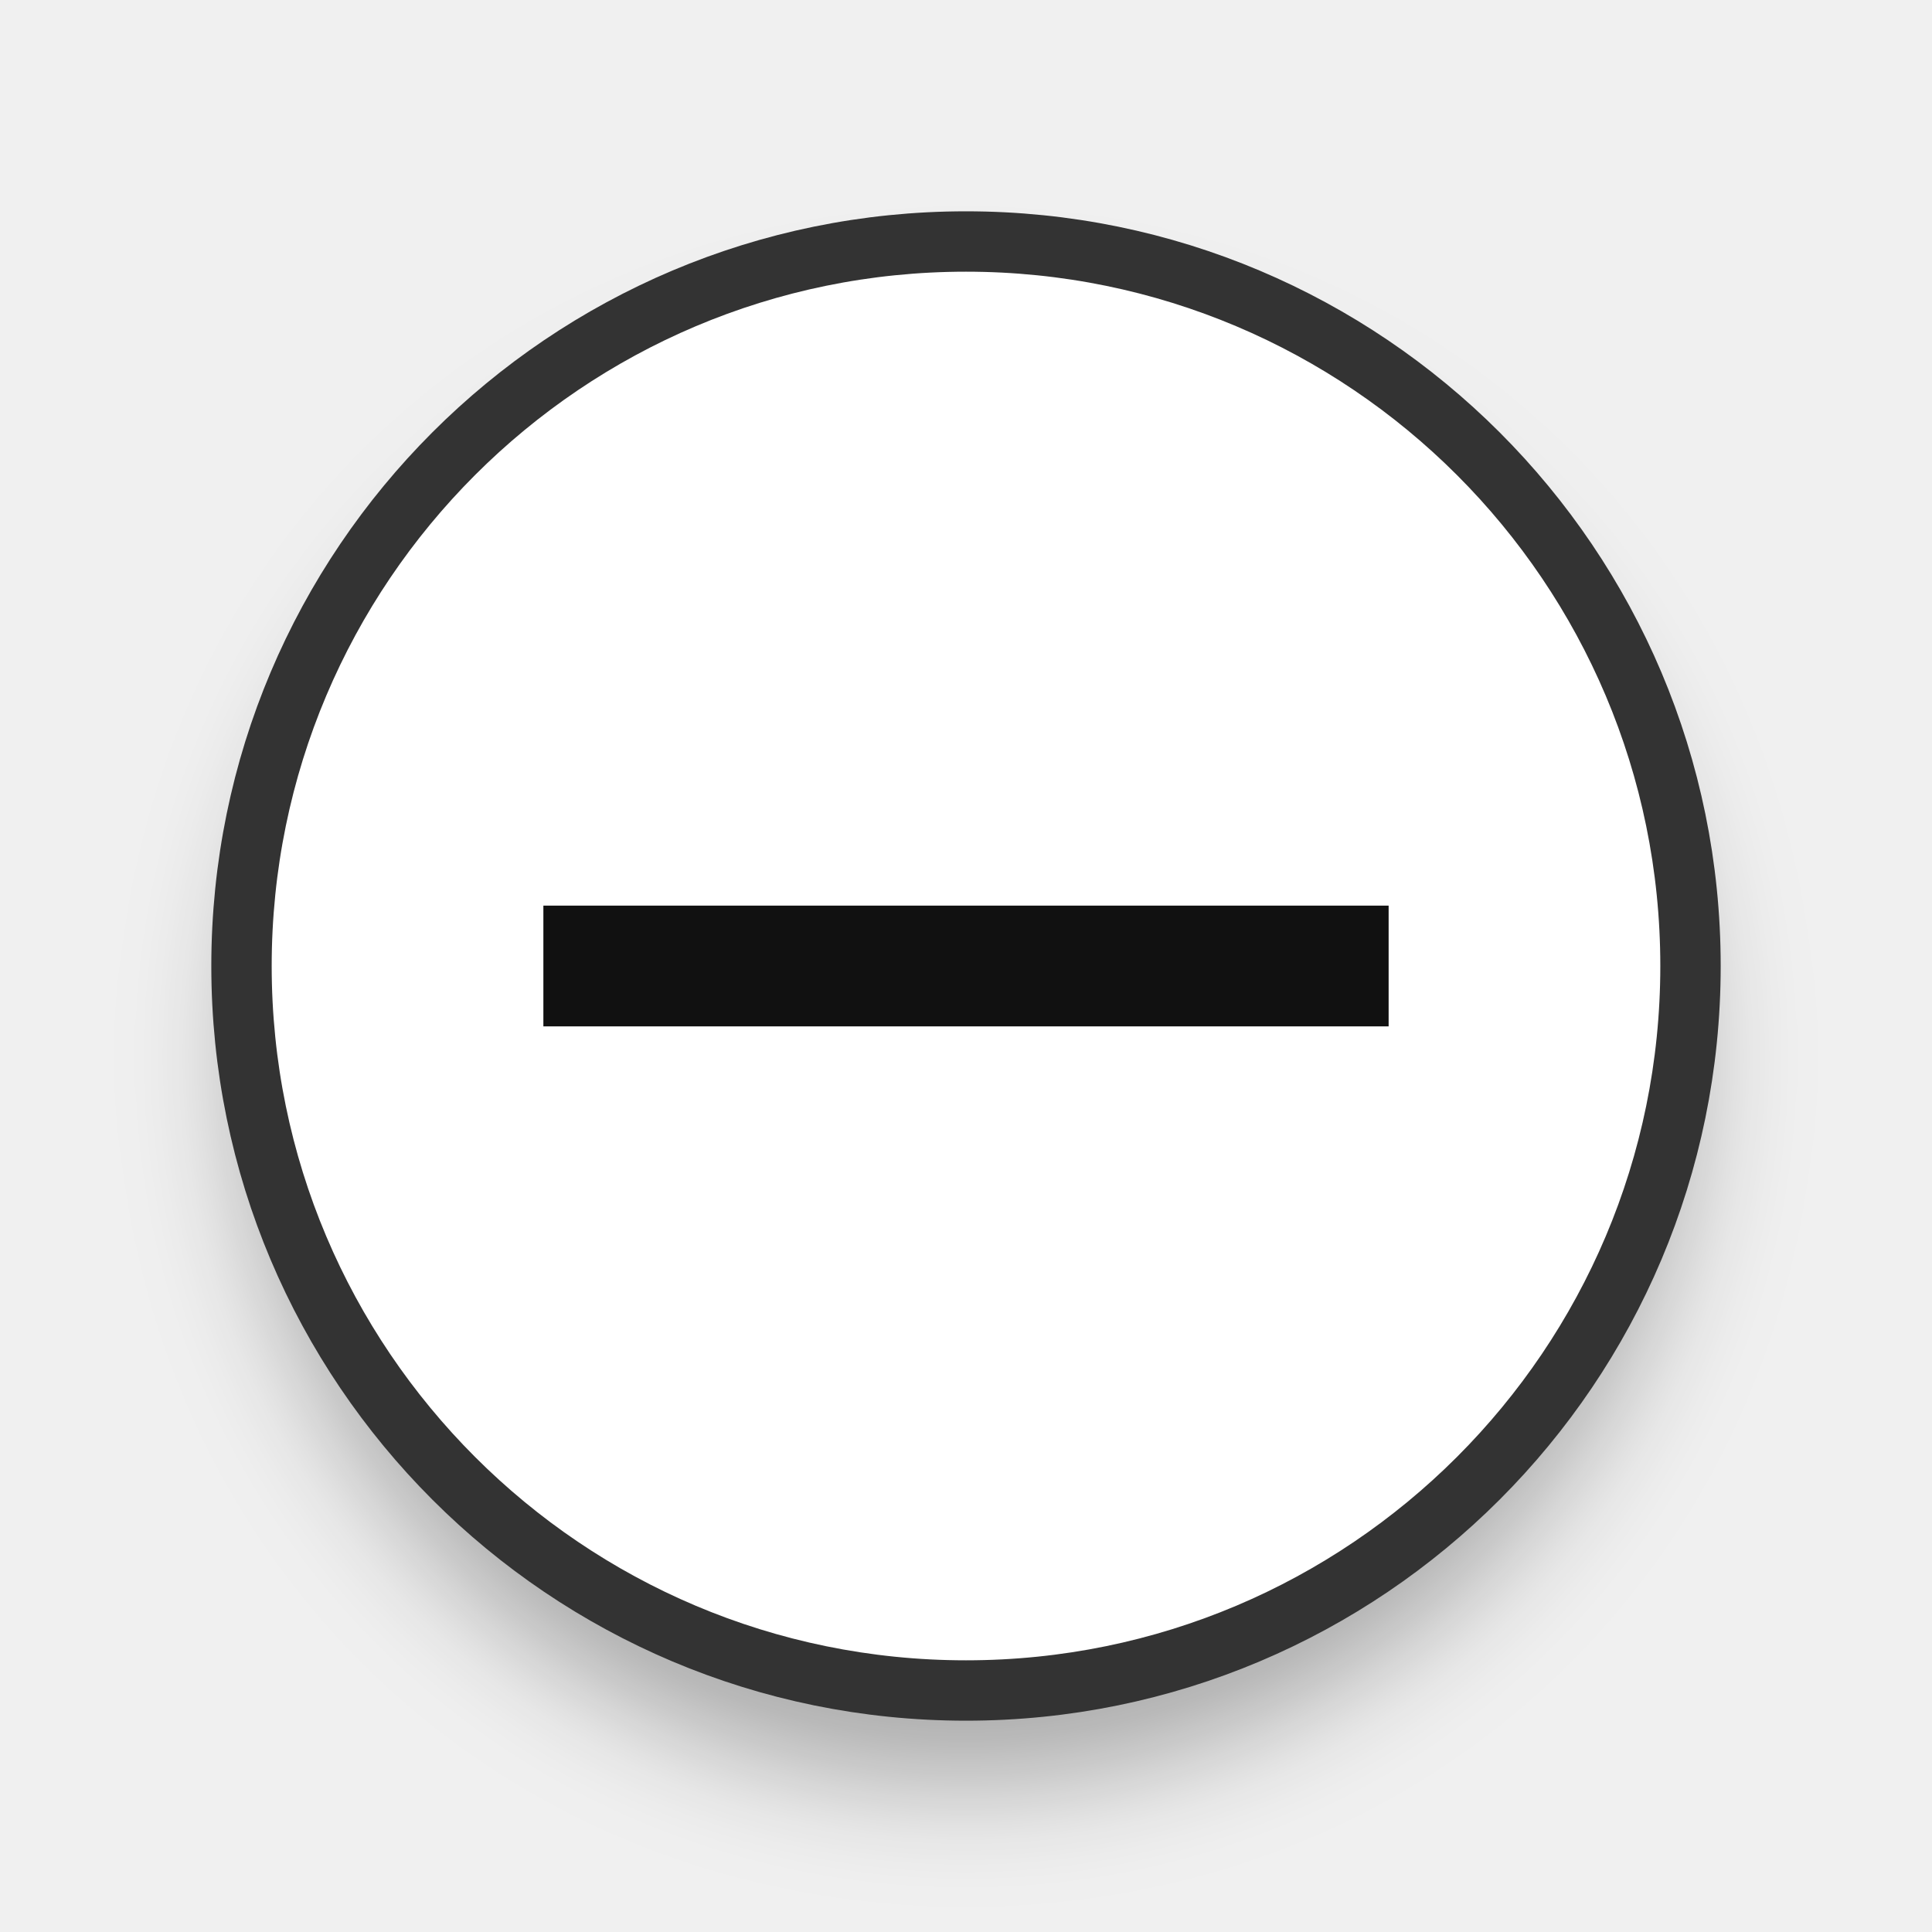
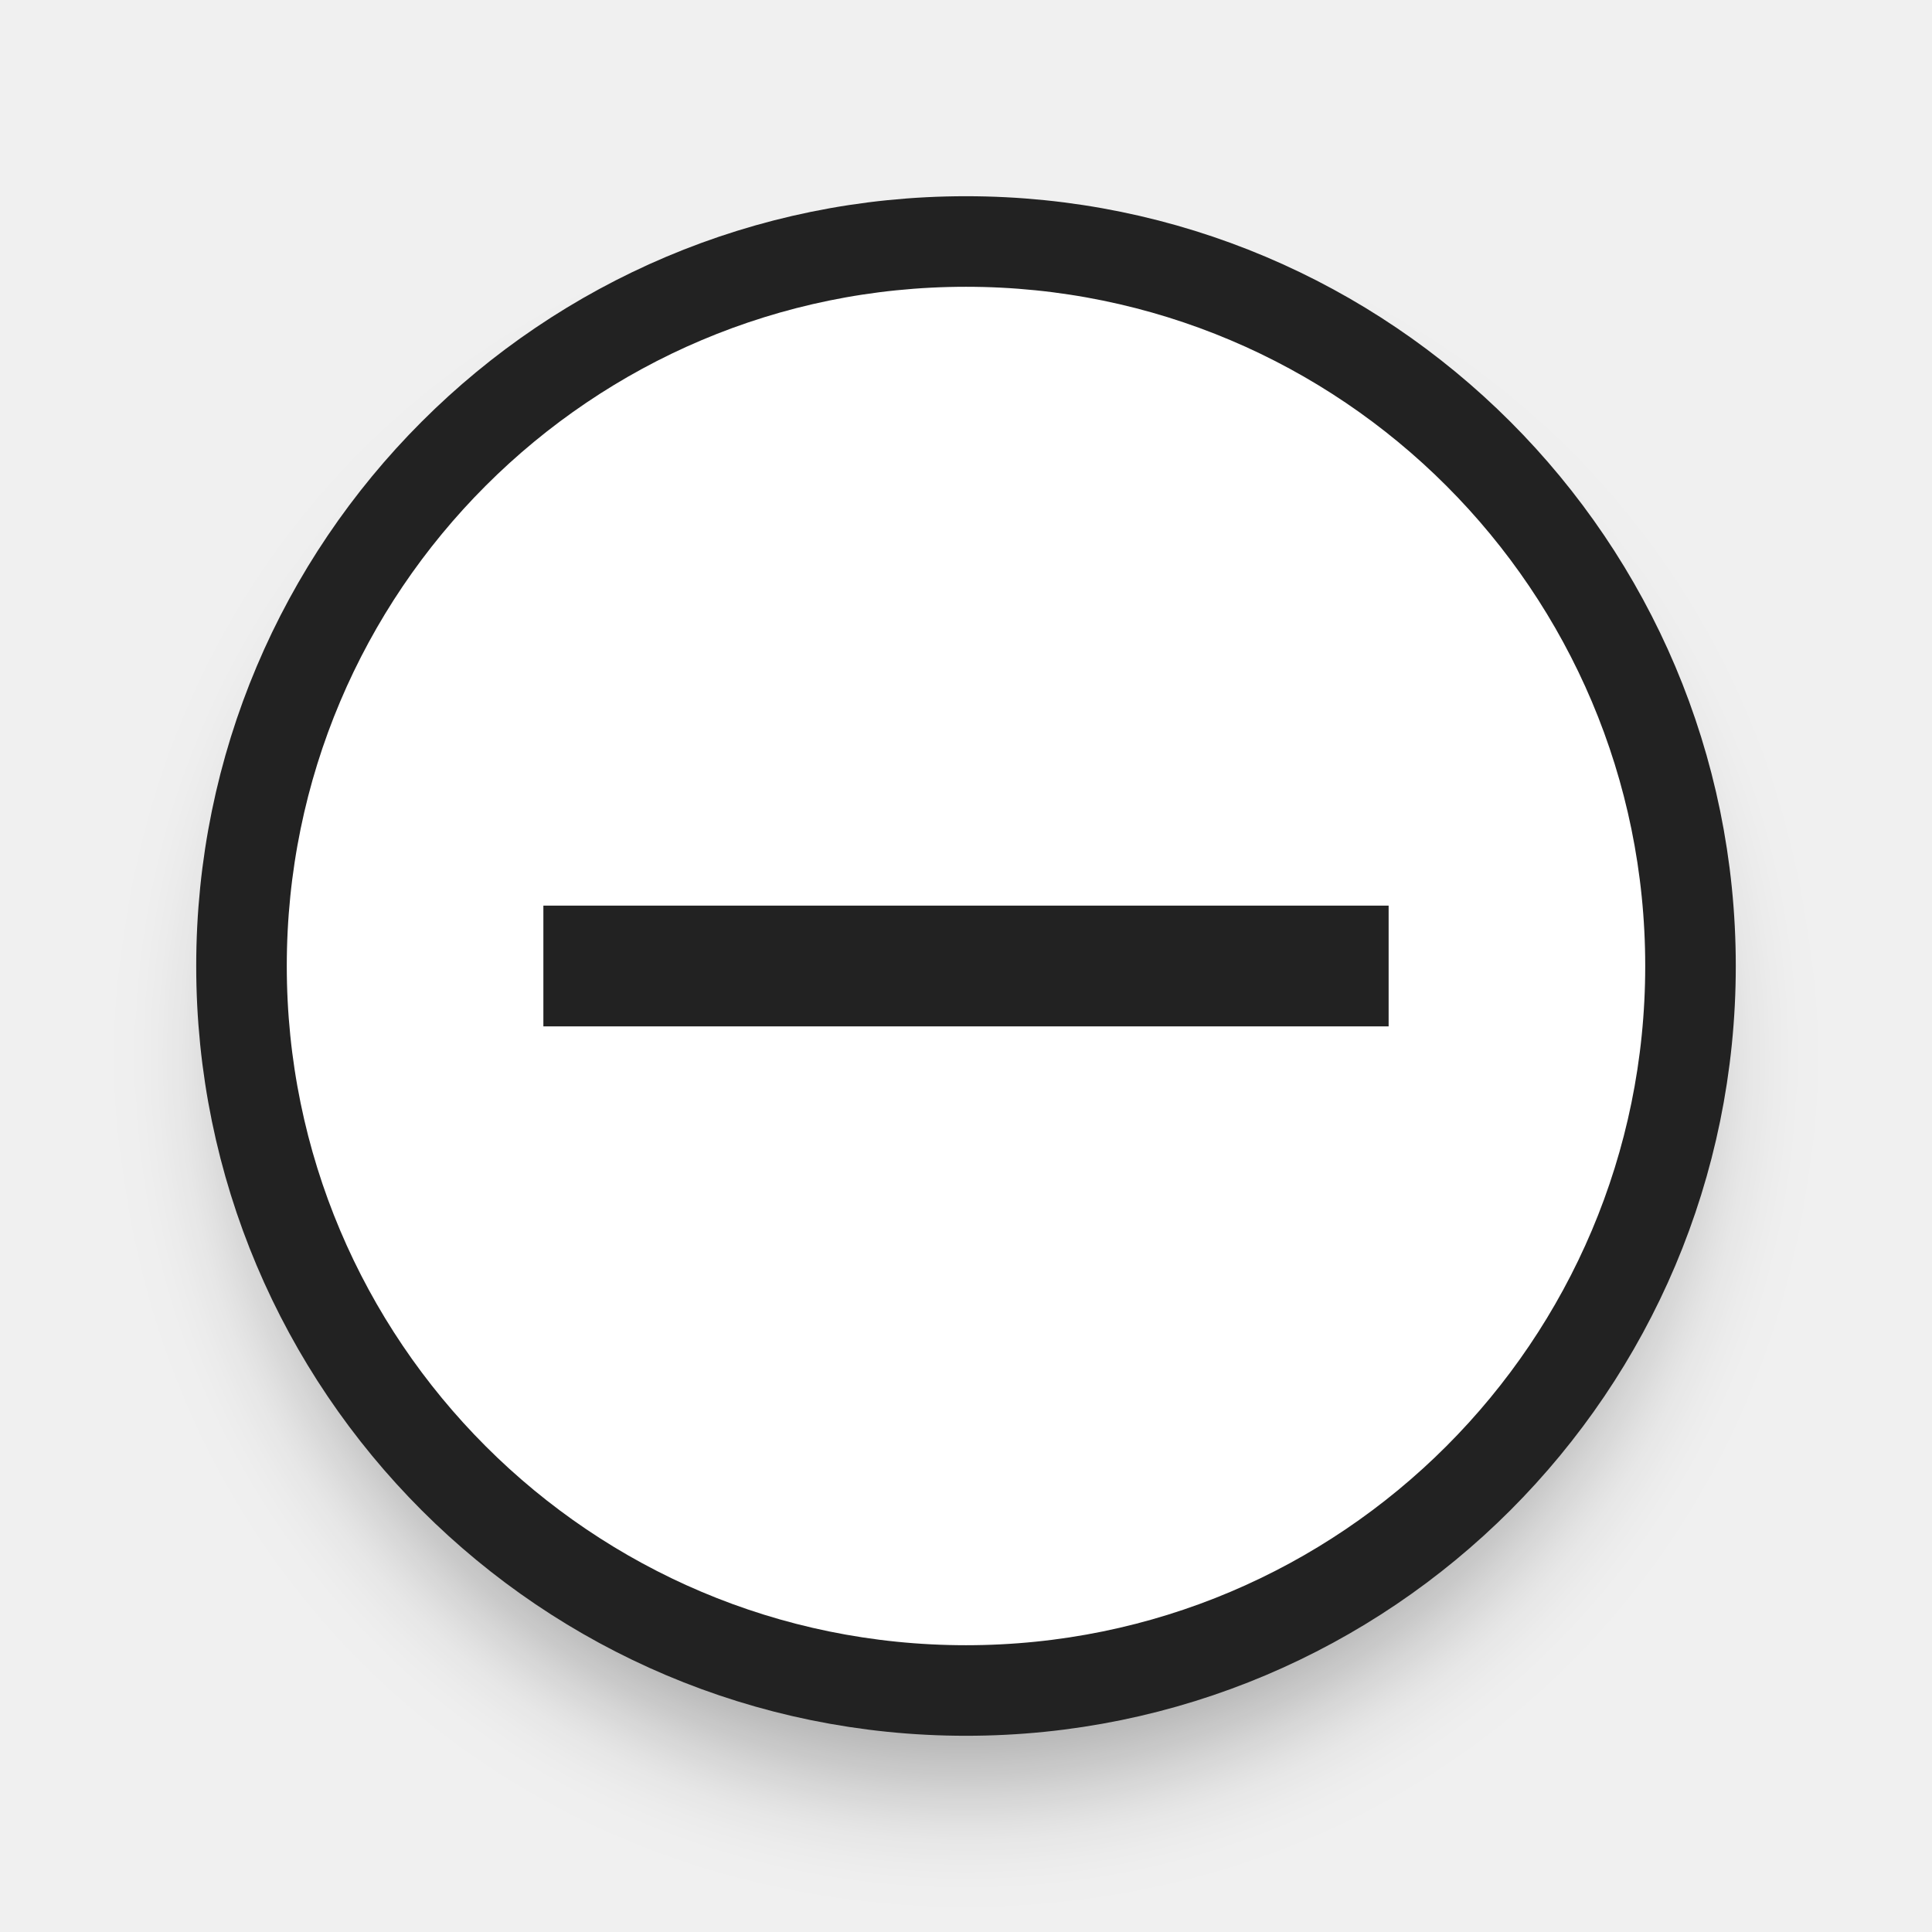
<svg xmlns="http://www.w3.org/2000/svg" viewBox="0 0 32 32" version="1.1" id="svg13">
  <defs id="defs5">
    <filter id="a" width="1.192" height="1.192" x="-.1" y="-.1" color-interpolation-filters="sRGB">
      <feGaussianBlur stdDeviation=".96" id="feGaussianBlur2" />
    </filter>
  </defs>
  <circle cx="16" cy="17.5" r="12" opacity="0.3" fill="#000000" filter="url(#a)" id="circle7" />
-   <circle cx="16" cy="16" r="12" fill="#FFFFFF" opacity="1" id="circle9" style="stroke:#333333;stroke-opacity:1.5;stroke-width:1" />
-   <path fill="#111111" d="M23 15v2H9v-2z" id="path11" />
+   <circle cx="16" cy="16" r="12" fill="#FFFFFF" opacity="1" id="circle9" style="stroke:#222222;stroke-opacity:1;stroke-width:1.5" />
+   <path fill="#222222" d="M23 15v2H9v-2z" id="path11" />
</svg>
